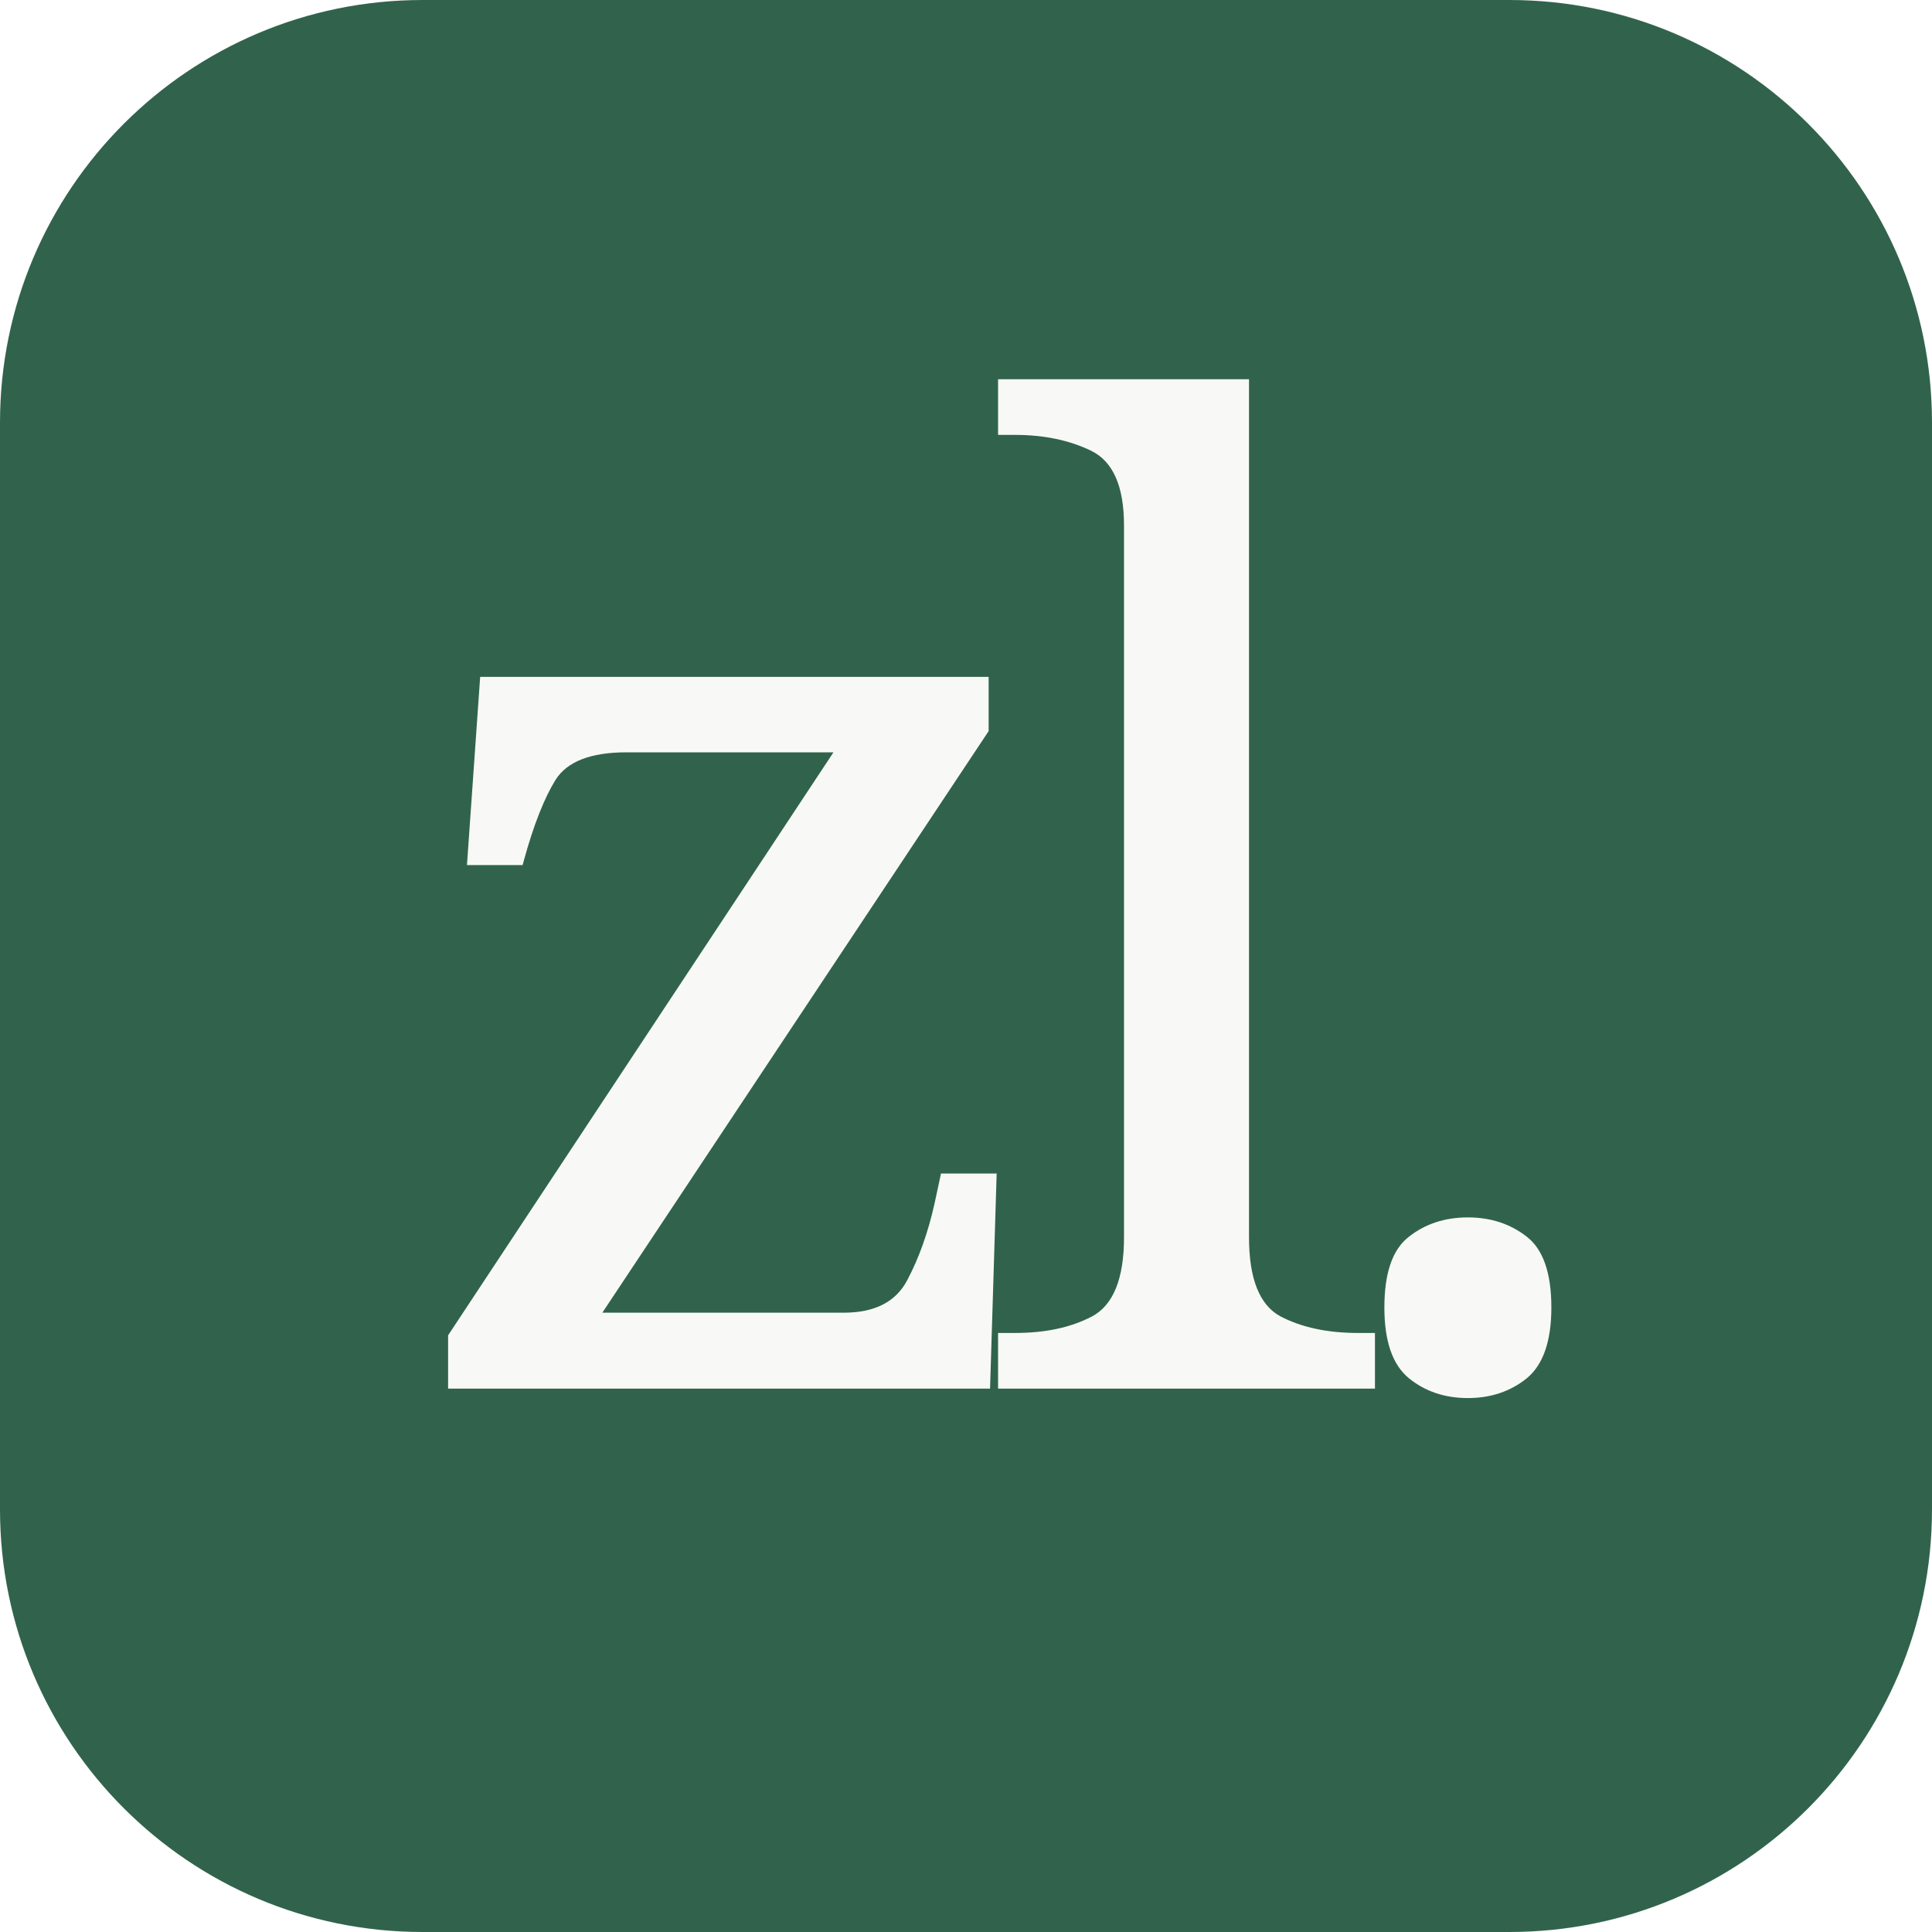
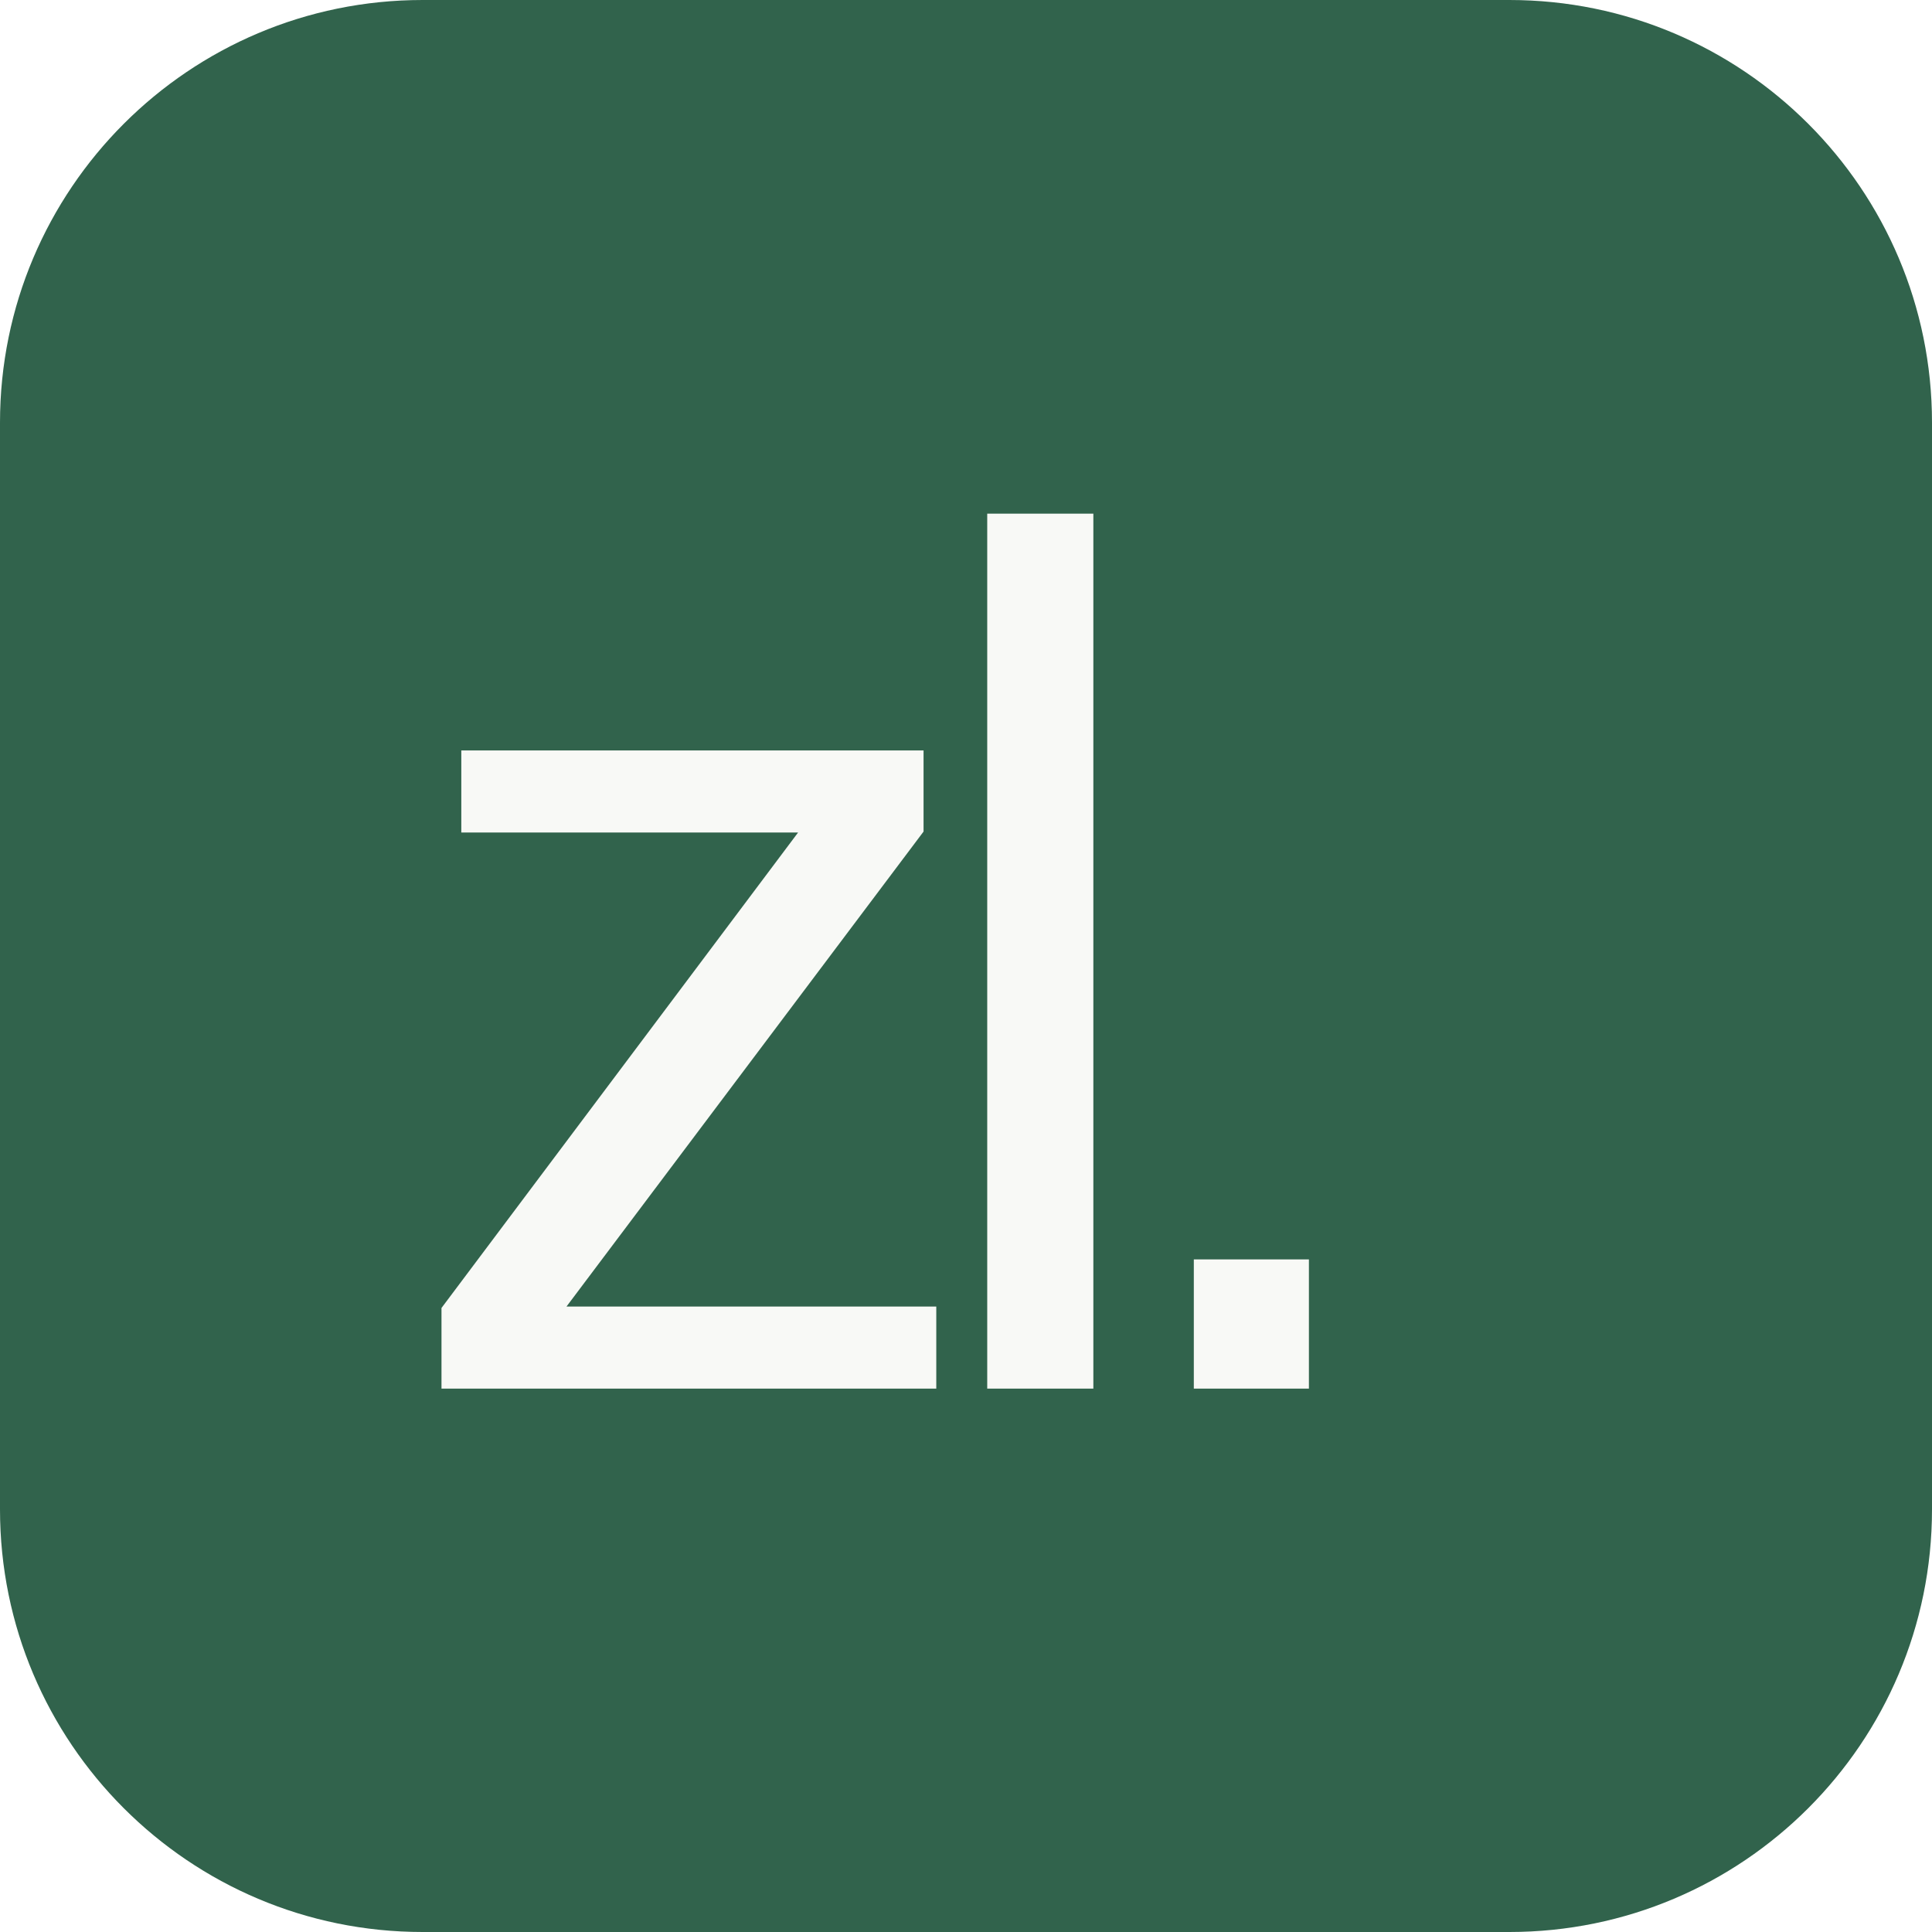
<svg xmlns="http://www.w3.org/2000/svg" viewBox="0 0 64 64">
  <rect width="64" height="64" rx="14" fill="#31634c" />
-   <text x="13" y="46" fill="#f8f9f6" font-family="Georgia,serif" font-size="44" letter-spacing="-3">zl.</text>
+   <text x="13" y="46" fill="#f8f9f6" font-family="Arial,sans-serif" font-size="40" letter-spacing="-3">zl.</text>
</svg>
